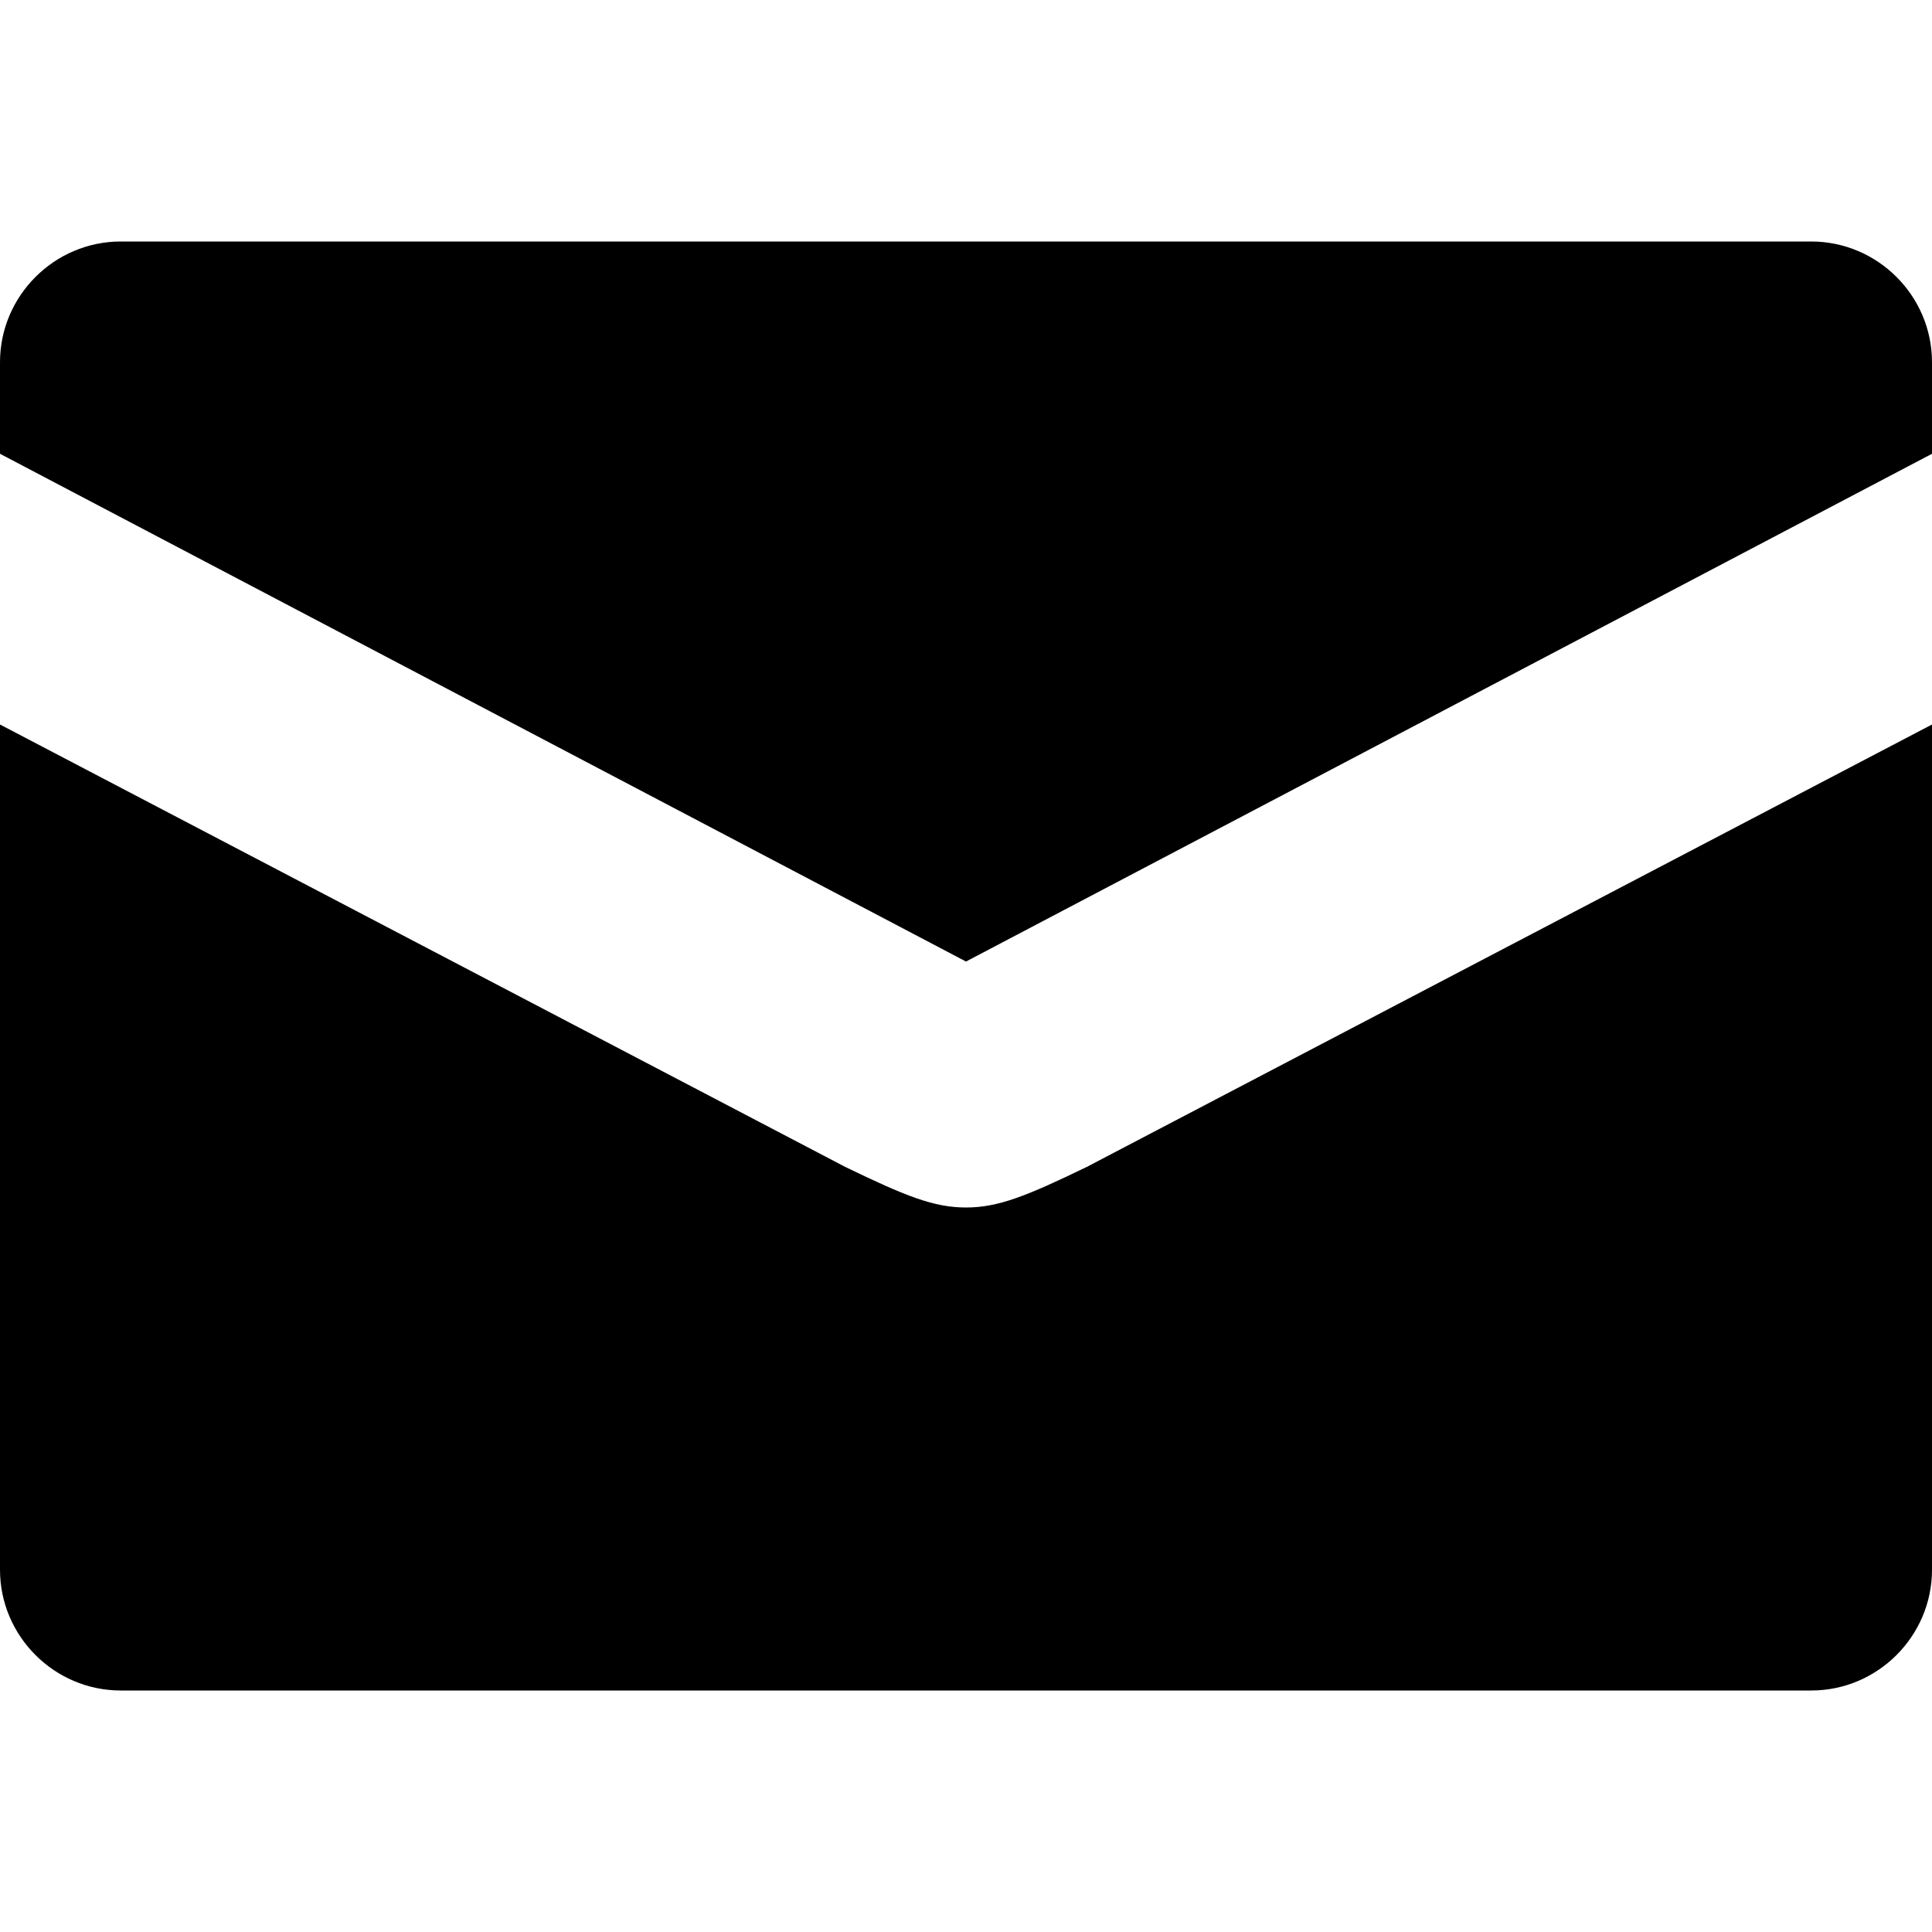
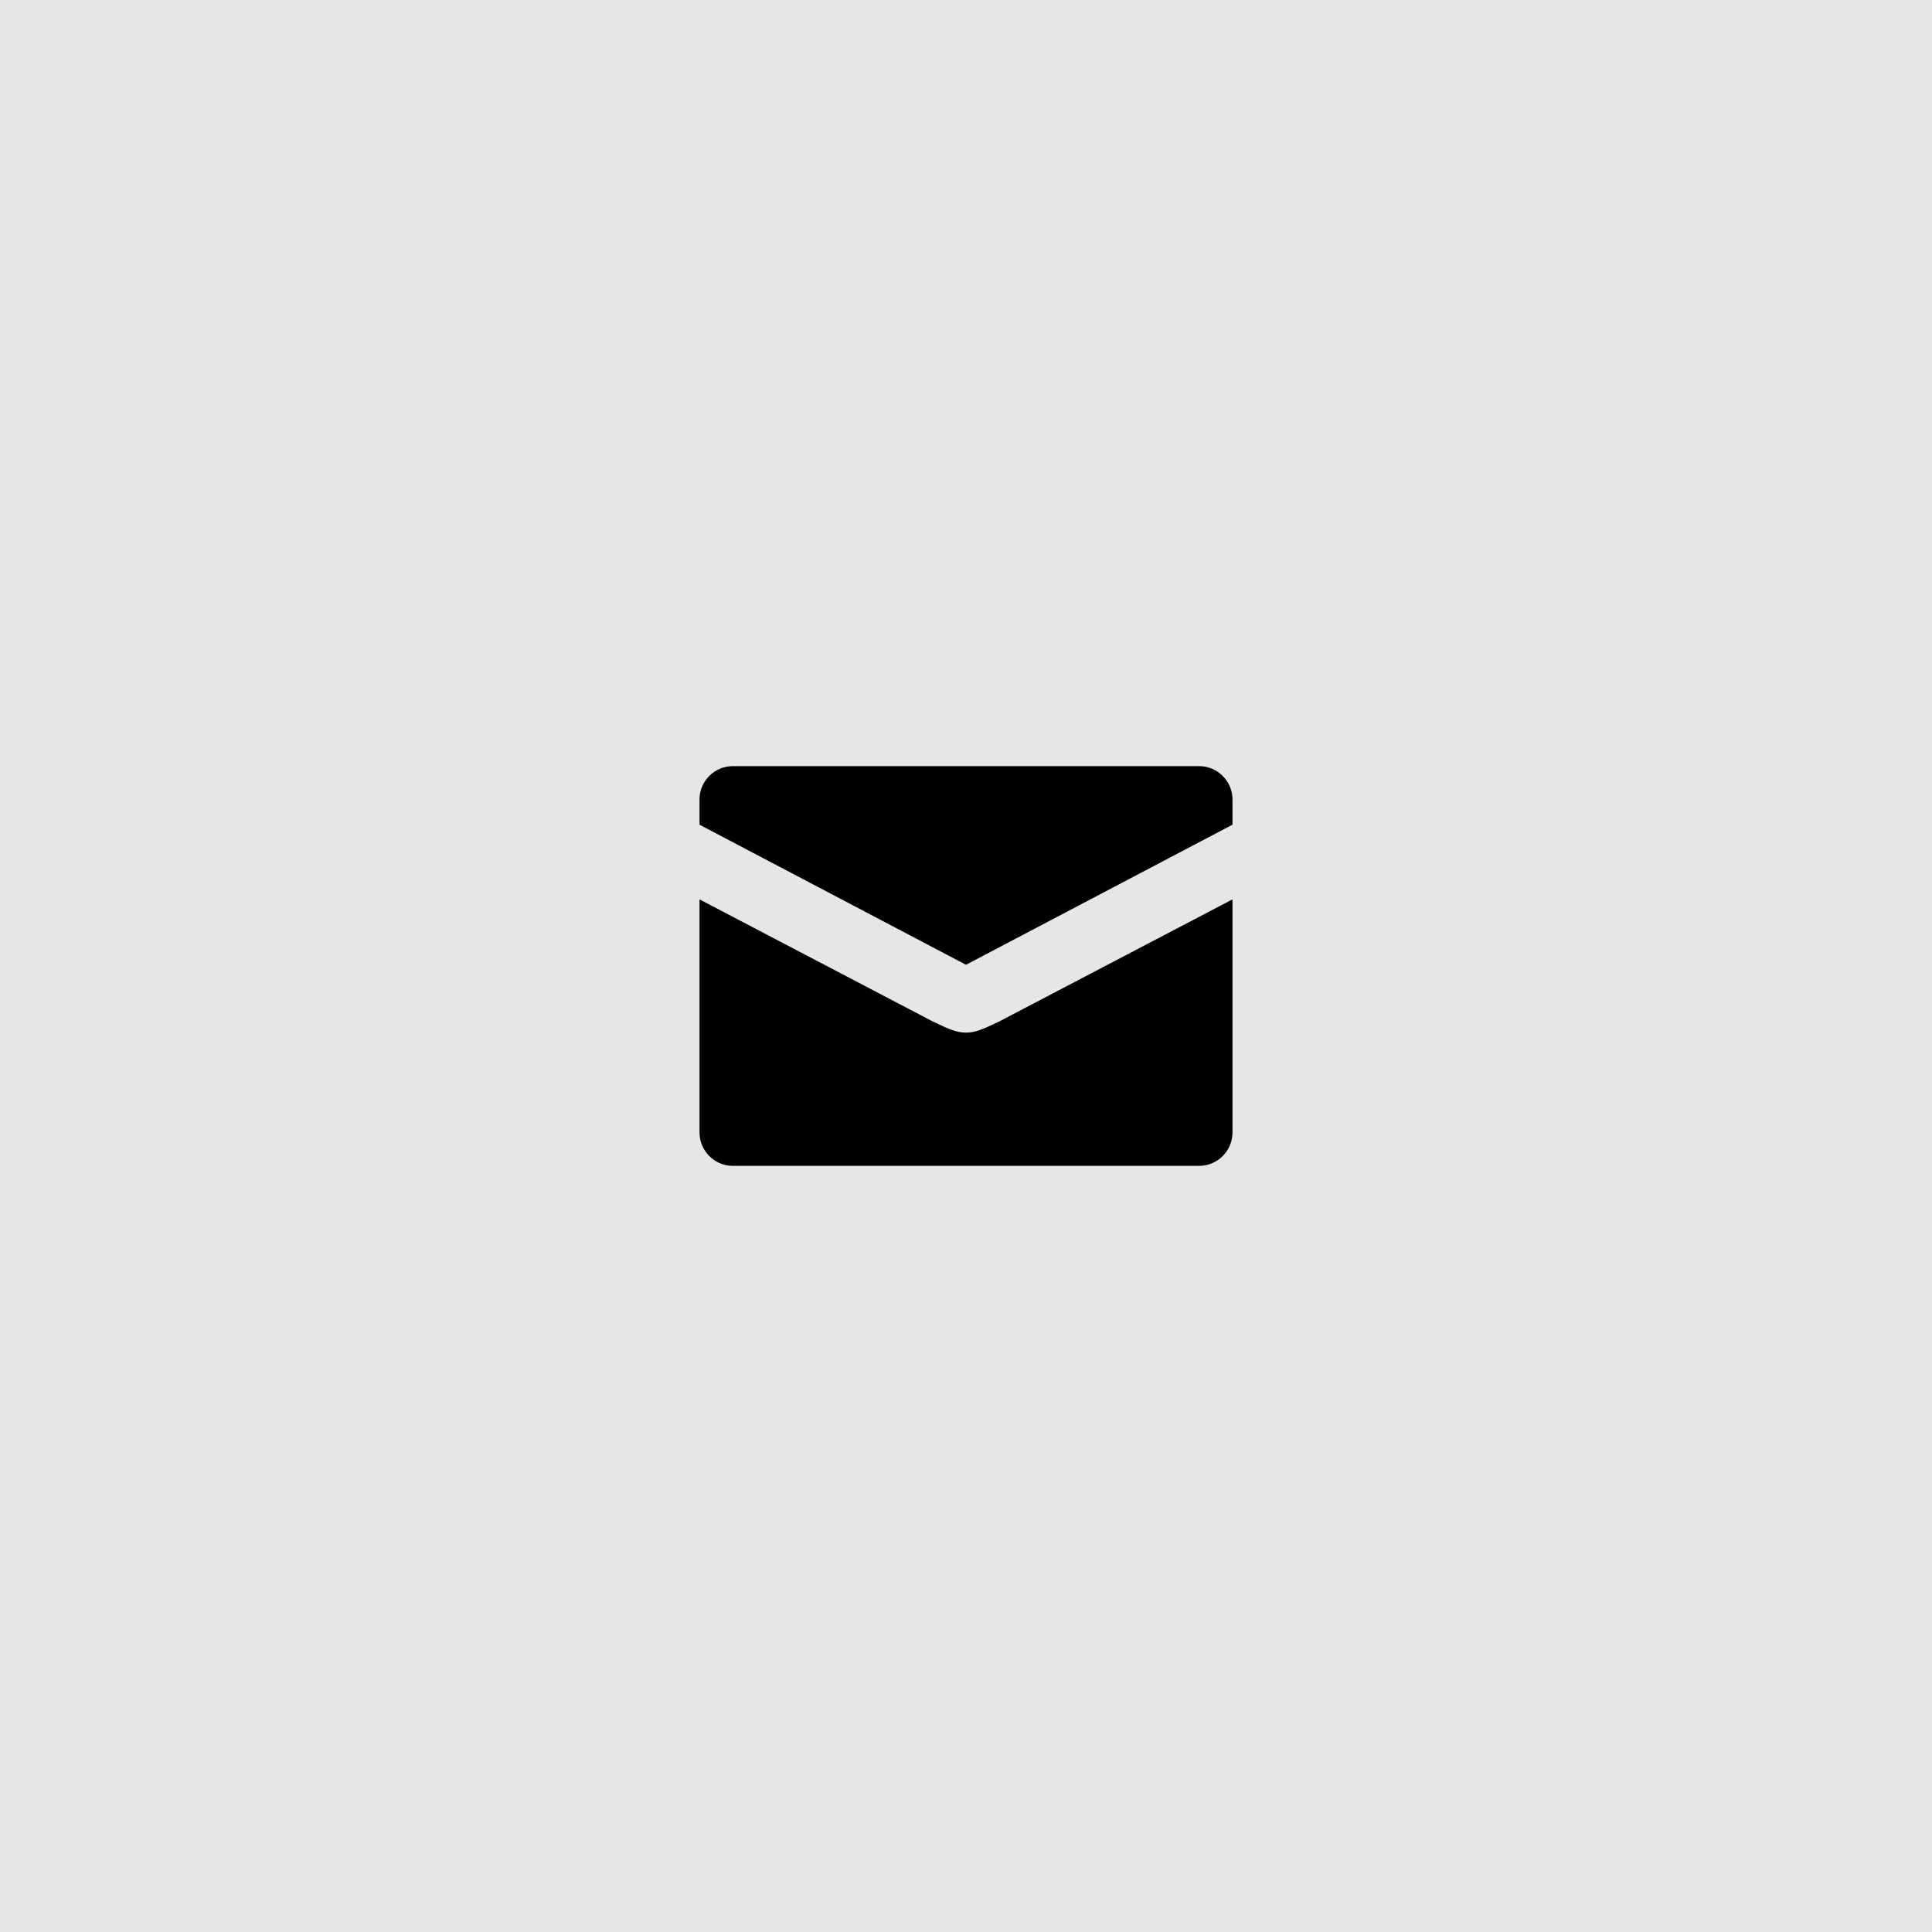
- <svg xmlns="http://www.w3.org/2000/svg" version="1.1" id="Layer_1" x="0px" y="0px" width="16px" height="16px" viewBox="0 0 16 16" enable-background="new 0 0 16 16" xml:space="preserve">
-   <path d="M8,10c-0.266,0-0.5-0.094-1-0.336L0,6v7c0,0.55,0.45,1,1,1h14c0.55,0,1-0.45,1-1V6L9,9.664C8.5,9.906,8.266,10,8,10z M15,2  H1C0.45,2,0,2.45,0,3v0.758l8,4.205l8-4.205V3C16,2.45,15.55,2,15,2z" />
+ <svg xmlns="http://www.w3.org/2000/svg" width="58" height="58">
+   <g>
+     <rect fill="#e6e6e6" id="canvas_background" height="60" width="60" y="-1" x="-1" />
+   </g>
+   <g>
+     <path id="svg_1" d="m29,31c-0.266,0 -0.5,-0.094 -1,-0.336l-7,-3.664l0,7c0,0.55 0.45,1 1,1l14,0c0.55,0 1,-0.45 1,-1l0,-7l-7,3.664c-0.5,0.242 -0.734,0.336 -1,0.336zm7,-8l-14,0c-0.55,0 -1,0.45 -1,1l0,0.758l8,4.205l8,-4.205l0,-0.758c0,-0.55 -0.45,-1 -1,-1z" />
+   </g>
</svg>
